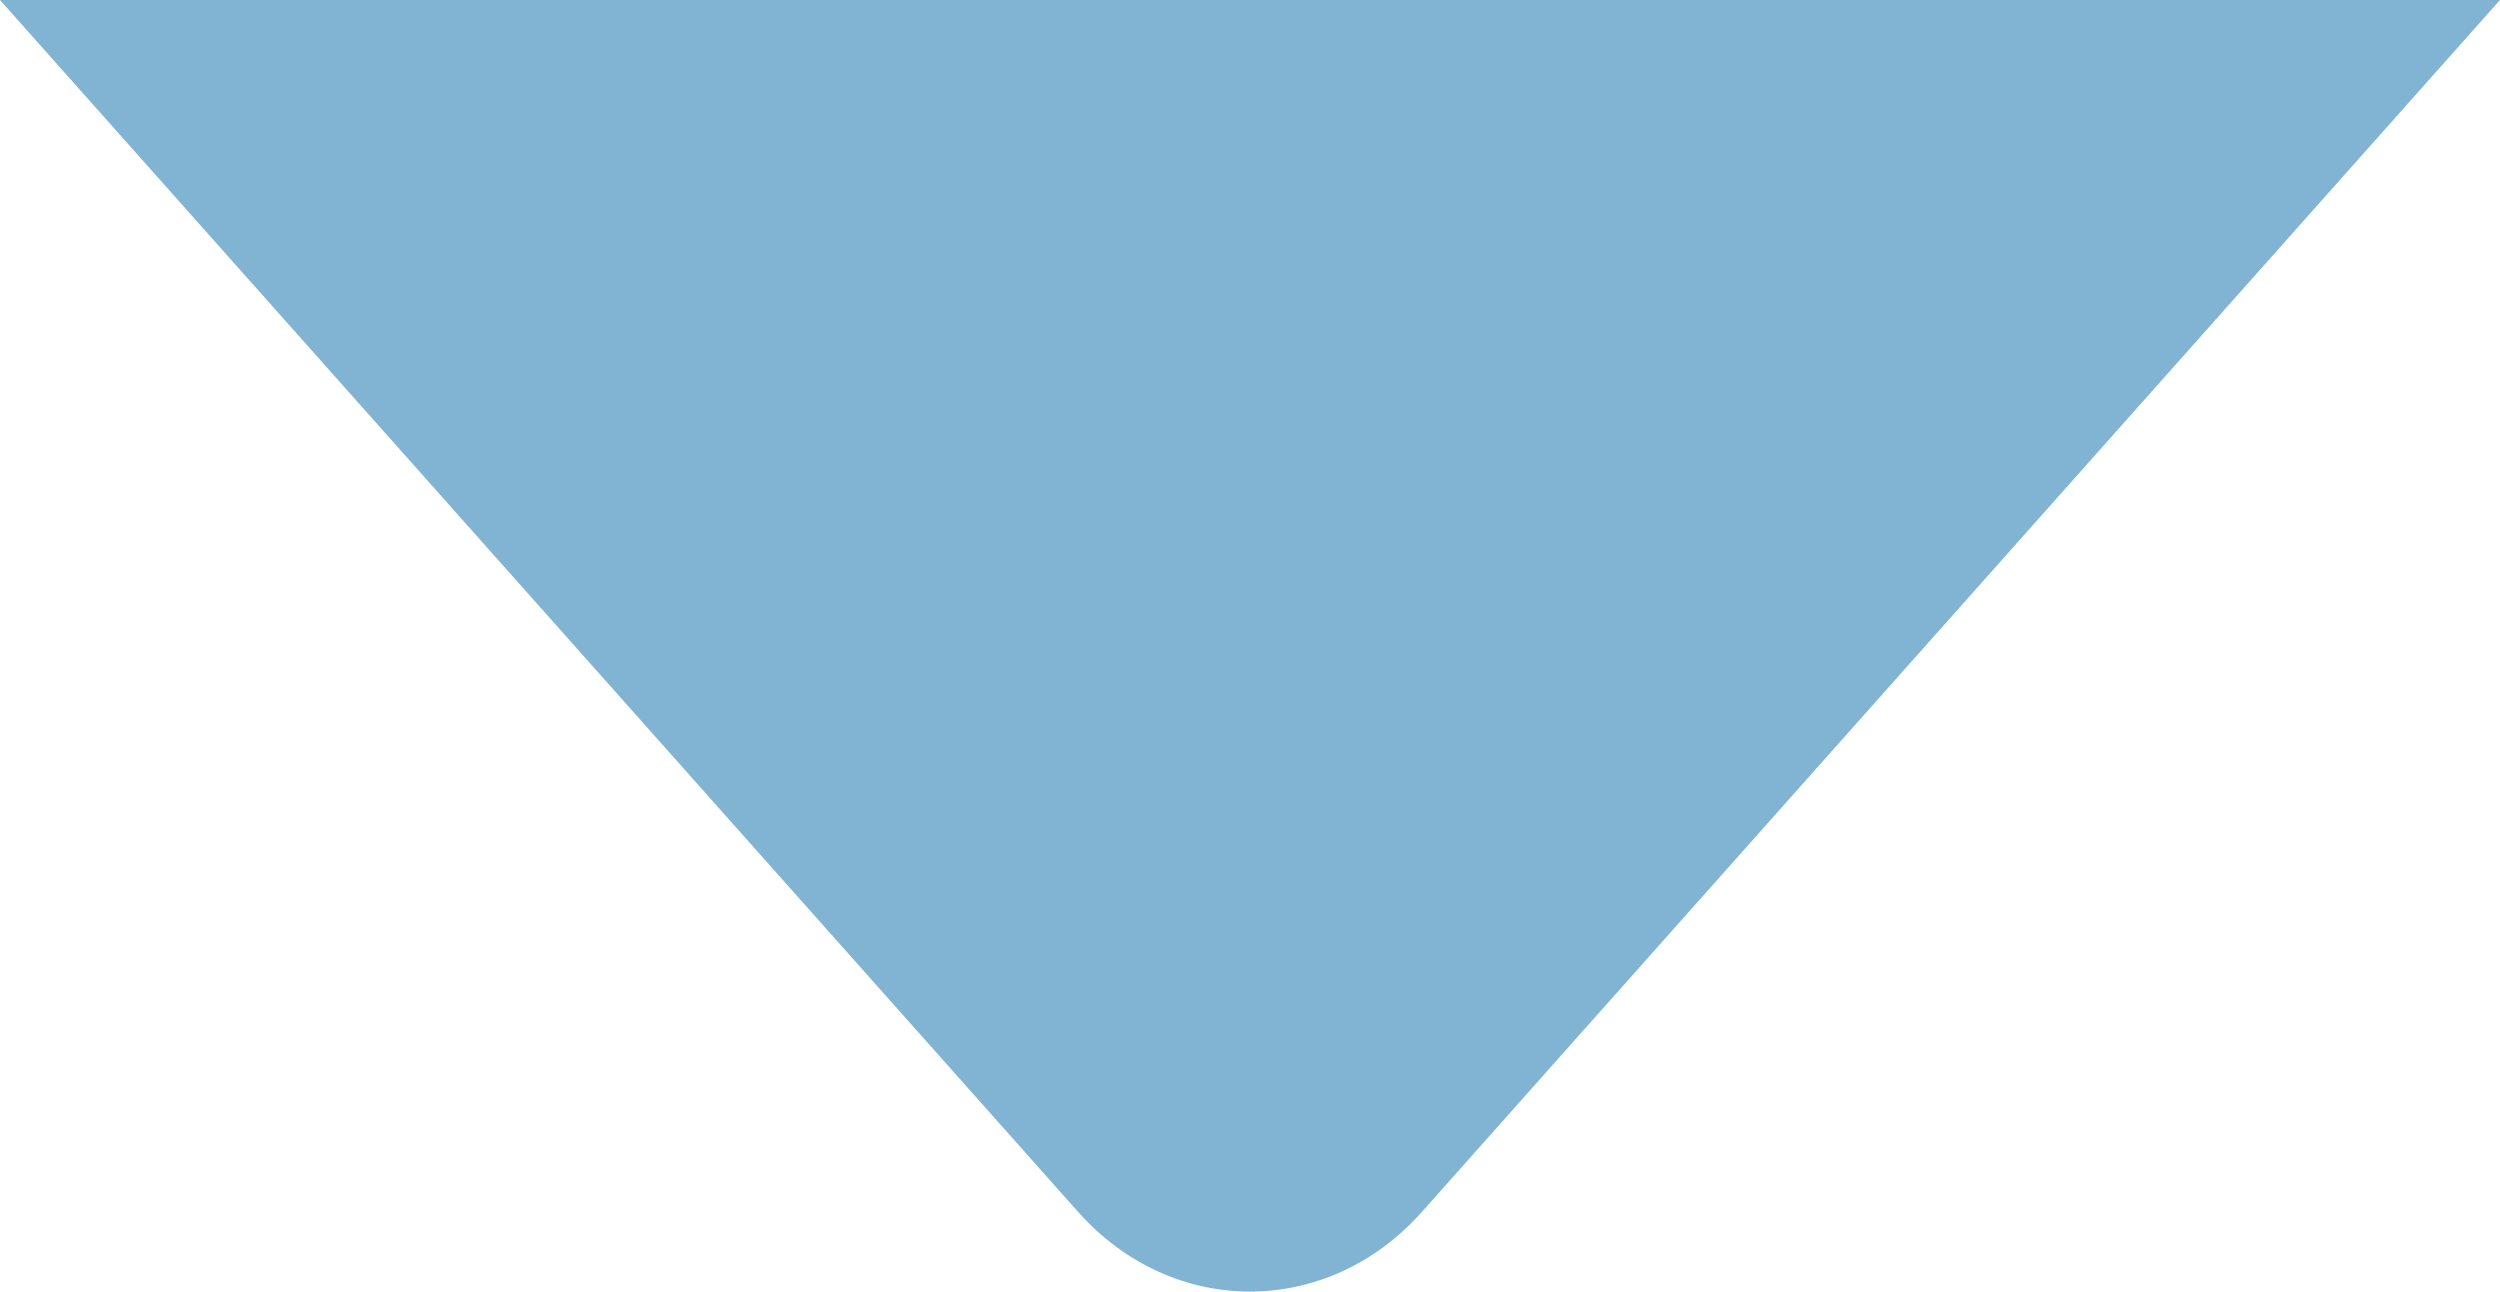
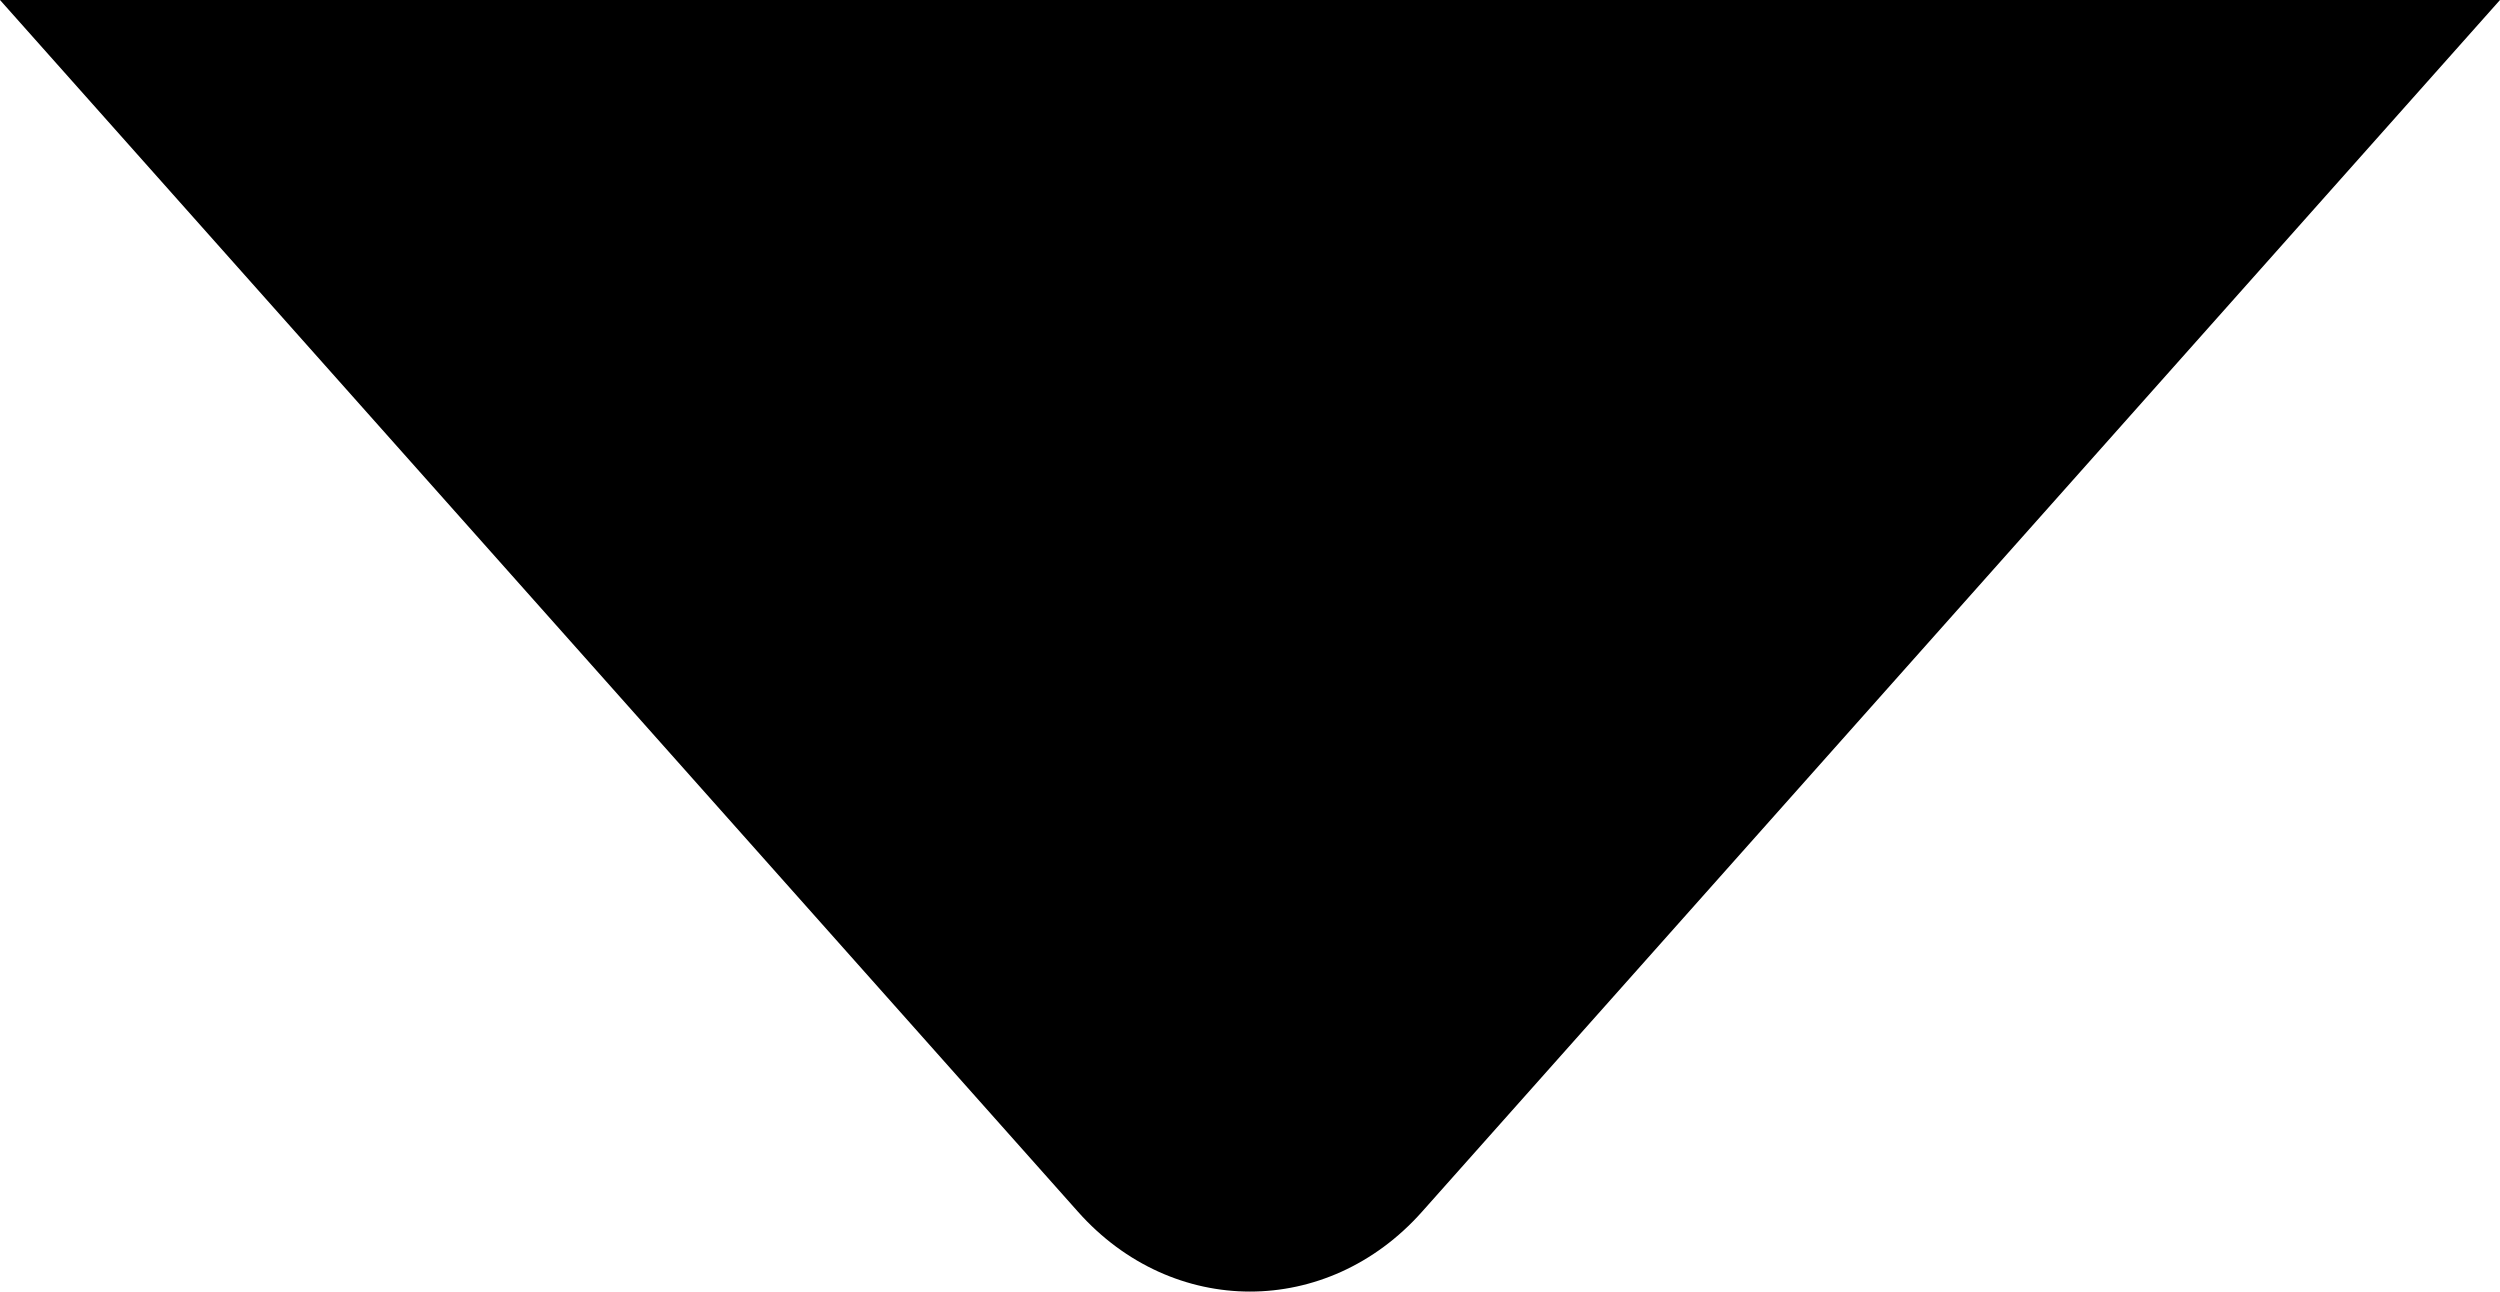
- <svg xmlns="http://www.w3.org/2000/svg" version="1.0" id="Layer_1" x="0px" y="0px" fill="#81b3d2" width="137px" height="70.778px" viewBox="0 0 137 70.778" enable-background="new 0 0 137 70.778" xml:space="preserve">
+ <svg xmlns="http://www.w3.org/2000/svg" version="1.0" id="Layer_1" x="0px" y="0px" width="137px" height="70.778px" viewBox="0 0 137 70.778" enable-background="new 0 0 137 70.778" xml:space="preserve">
  <path d="M137,0h-14.173H14.173H0l31.279,35.161l0,0l27.8,31.249c5.182,5.824,13.66,5.824,18.842,0l27.8-31.249l0,0L137,0z" />
</svg>
